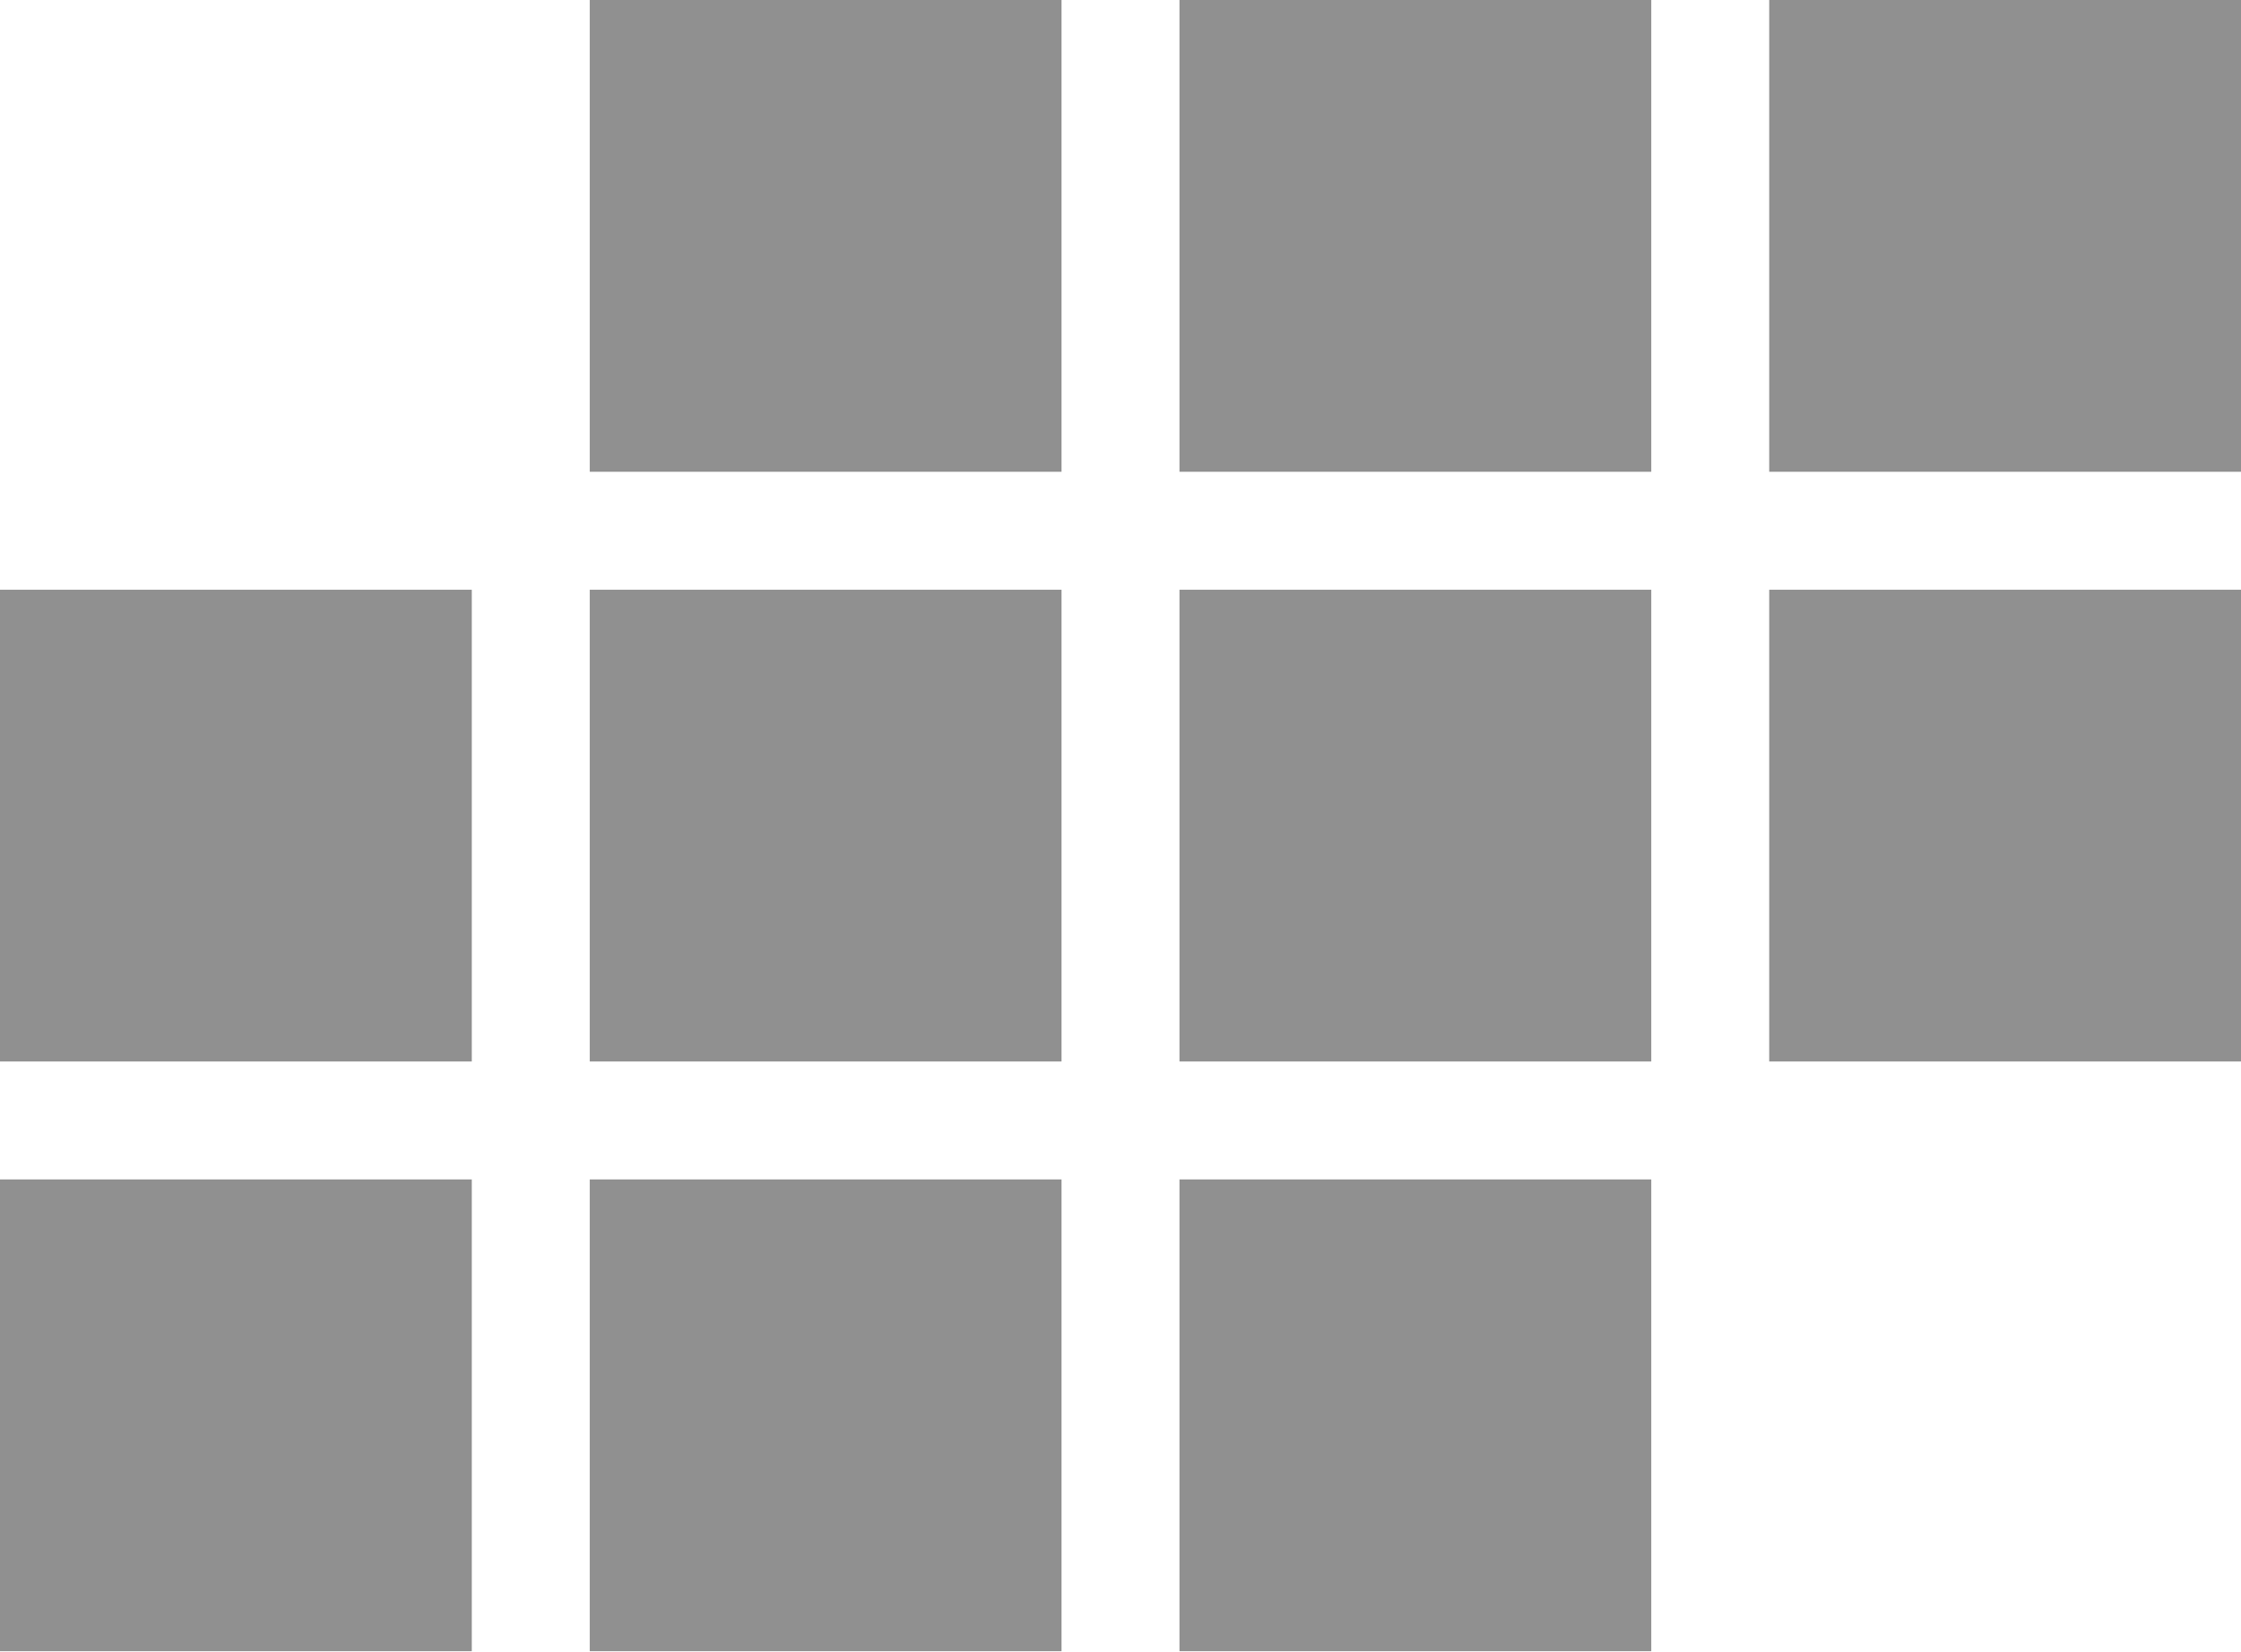
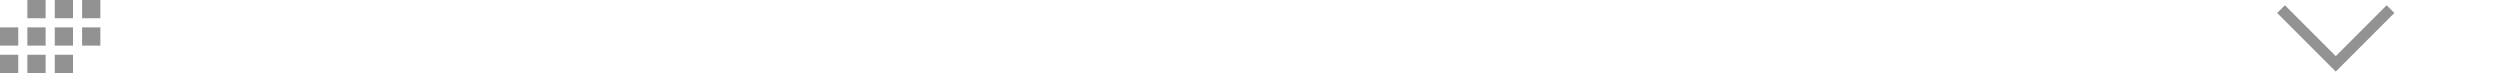
- <svg xmlns="http://www.w3.org/2000/svg" width="19" height="14">
-   <path d="M5,0h4v4h-4z M10,0h4v4h-4z M15,0h4v4h-4z M0,5h4v4h-4z M5,5h4v4h-4z M10,5h4v4h-4z M15,5h4v4h-4z M0,10h4v4h-4z M5,10h4v4h-4z M10,10h4v4h-4z" fill="#909090" />
+ <svg xmlns="http://www.w3.org/2000/svg" width="274" height="8">
+   <path fill="#929292" d="M3,0h2v2h-2z M6,0h2v2h-2z M9,0h2v2h-2z M0,3h2v2h-2z M3,3h2v2h-2z M6,3h2v2h-2z M9,3h2v2h-2z M0,6h2v2h-2z M3,6h2v2h-2z M6,6h2v2h-2z" />
+   <path stroke="#929292" stroke-width="1.2" fill="none" d="M250,1l6,6l6,-6" />
</svg>
